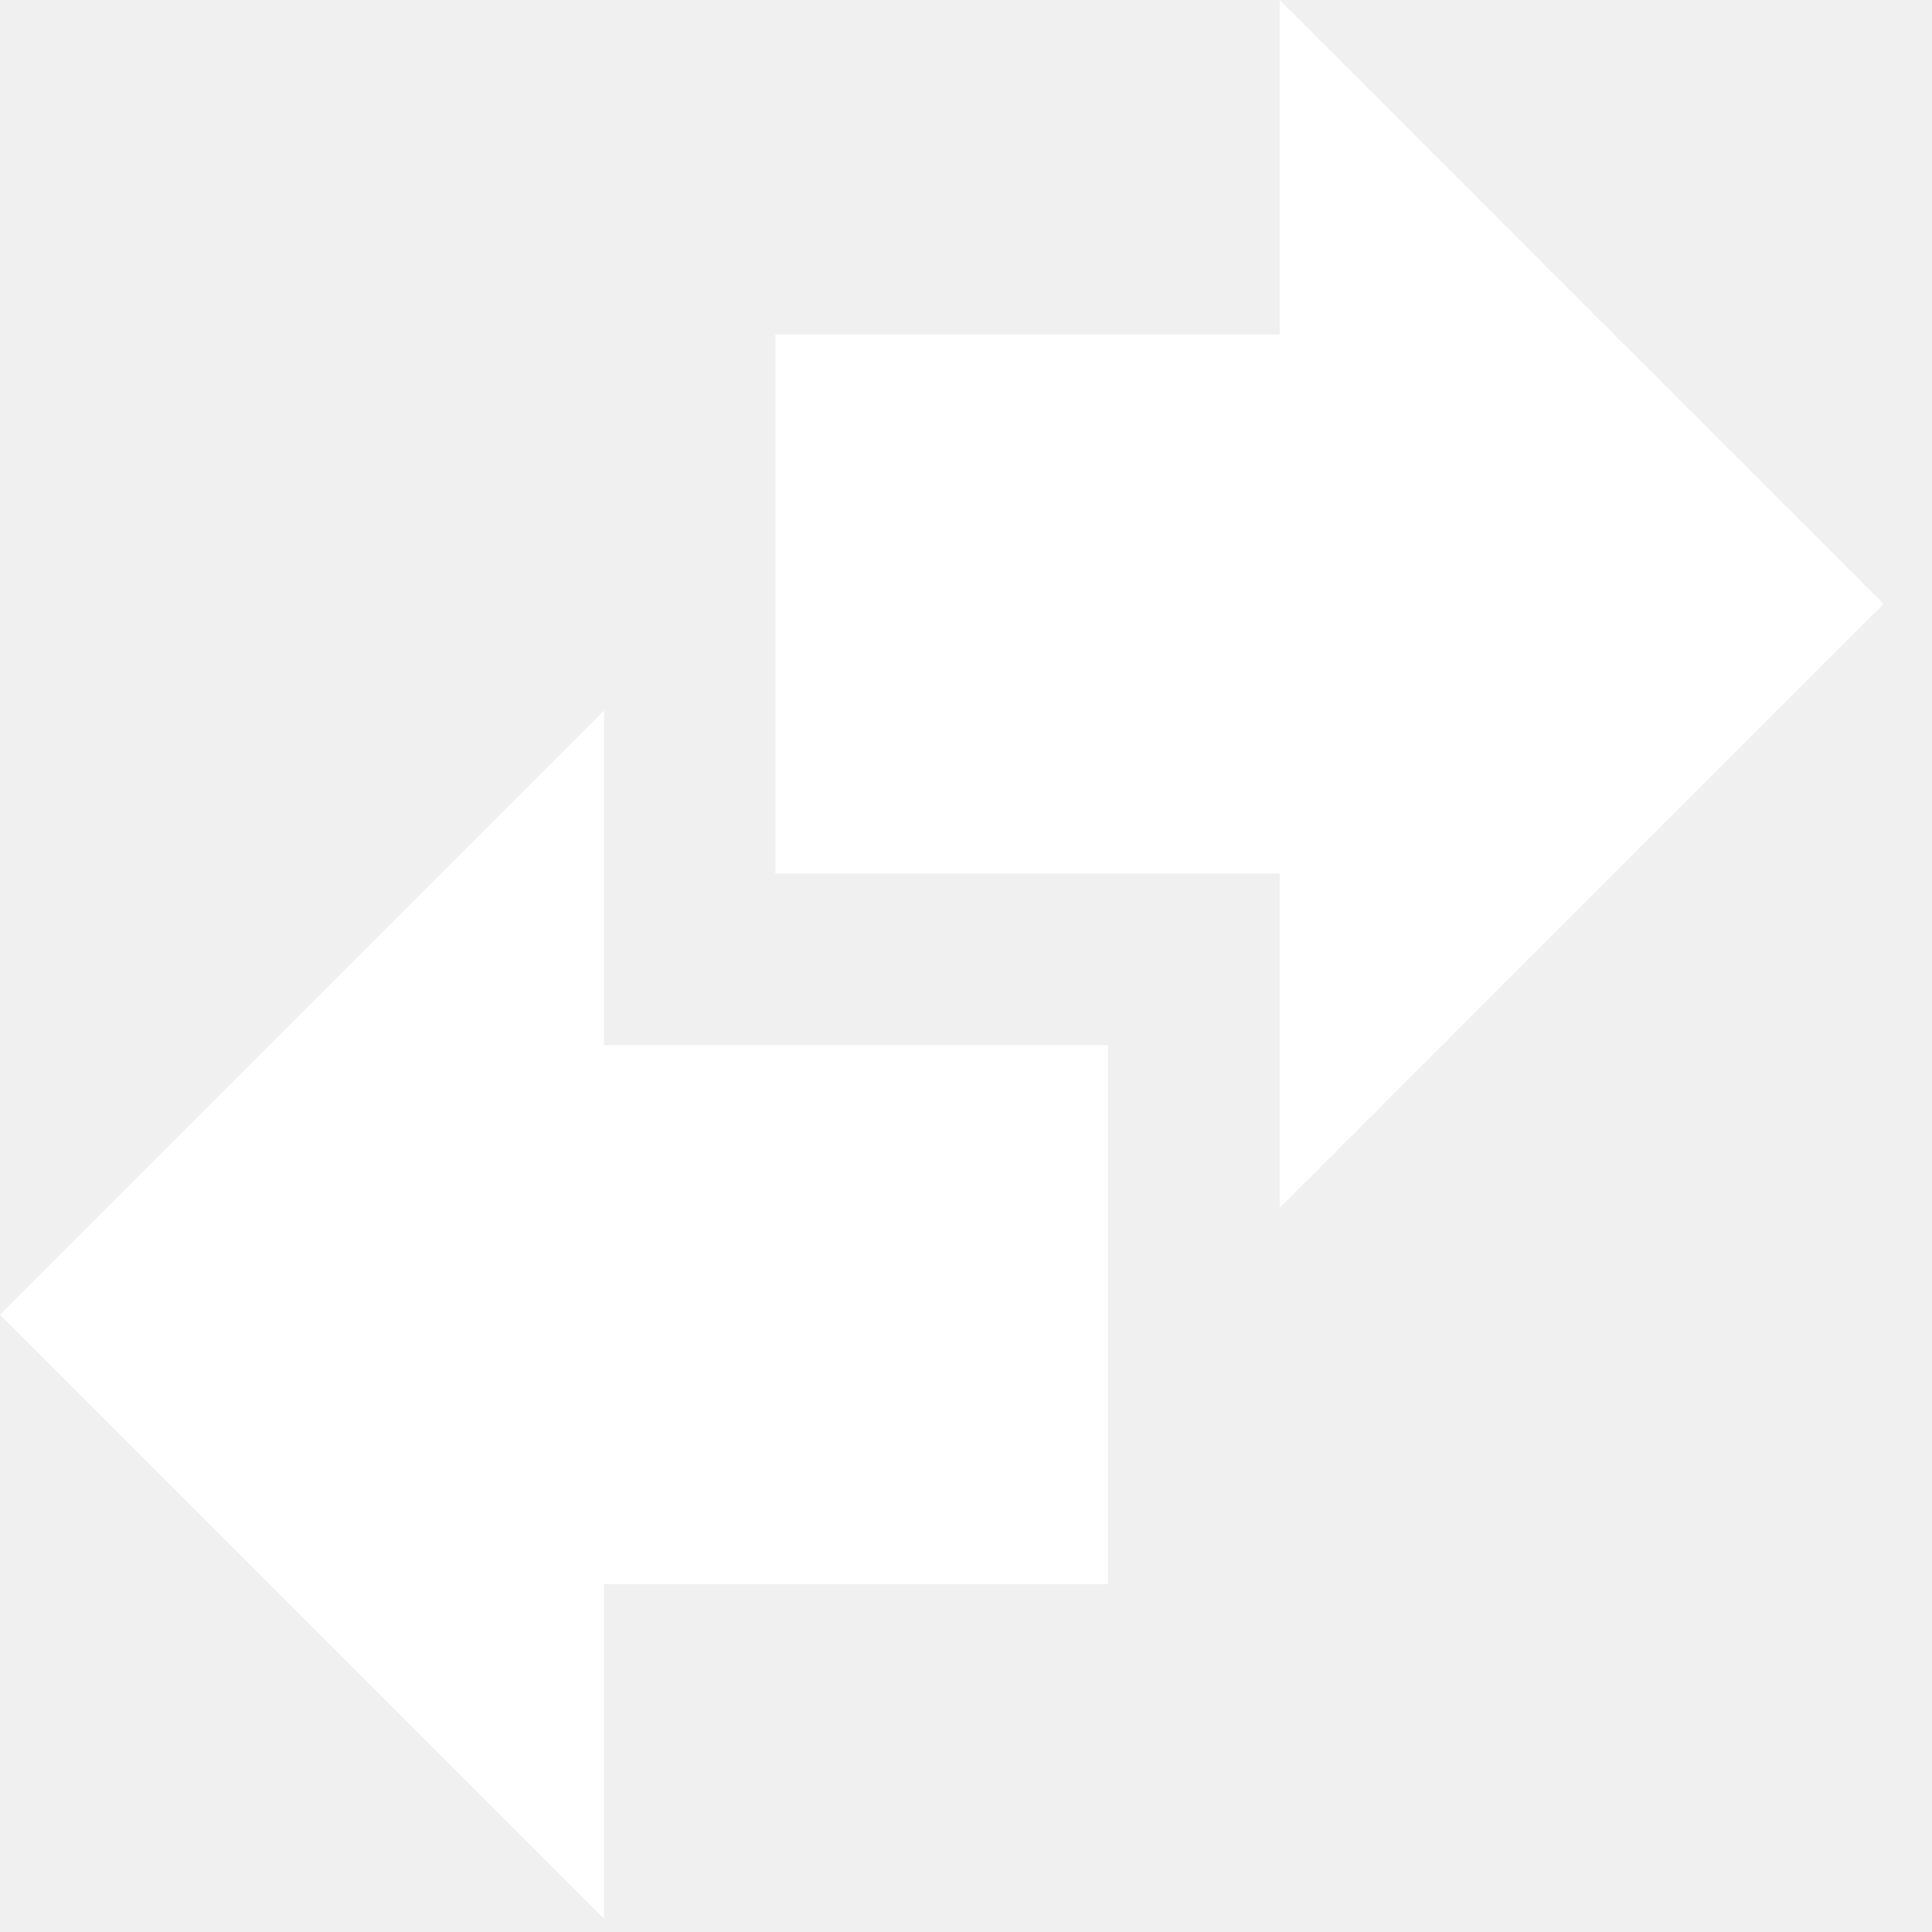
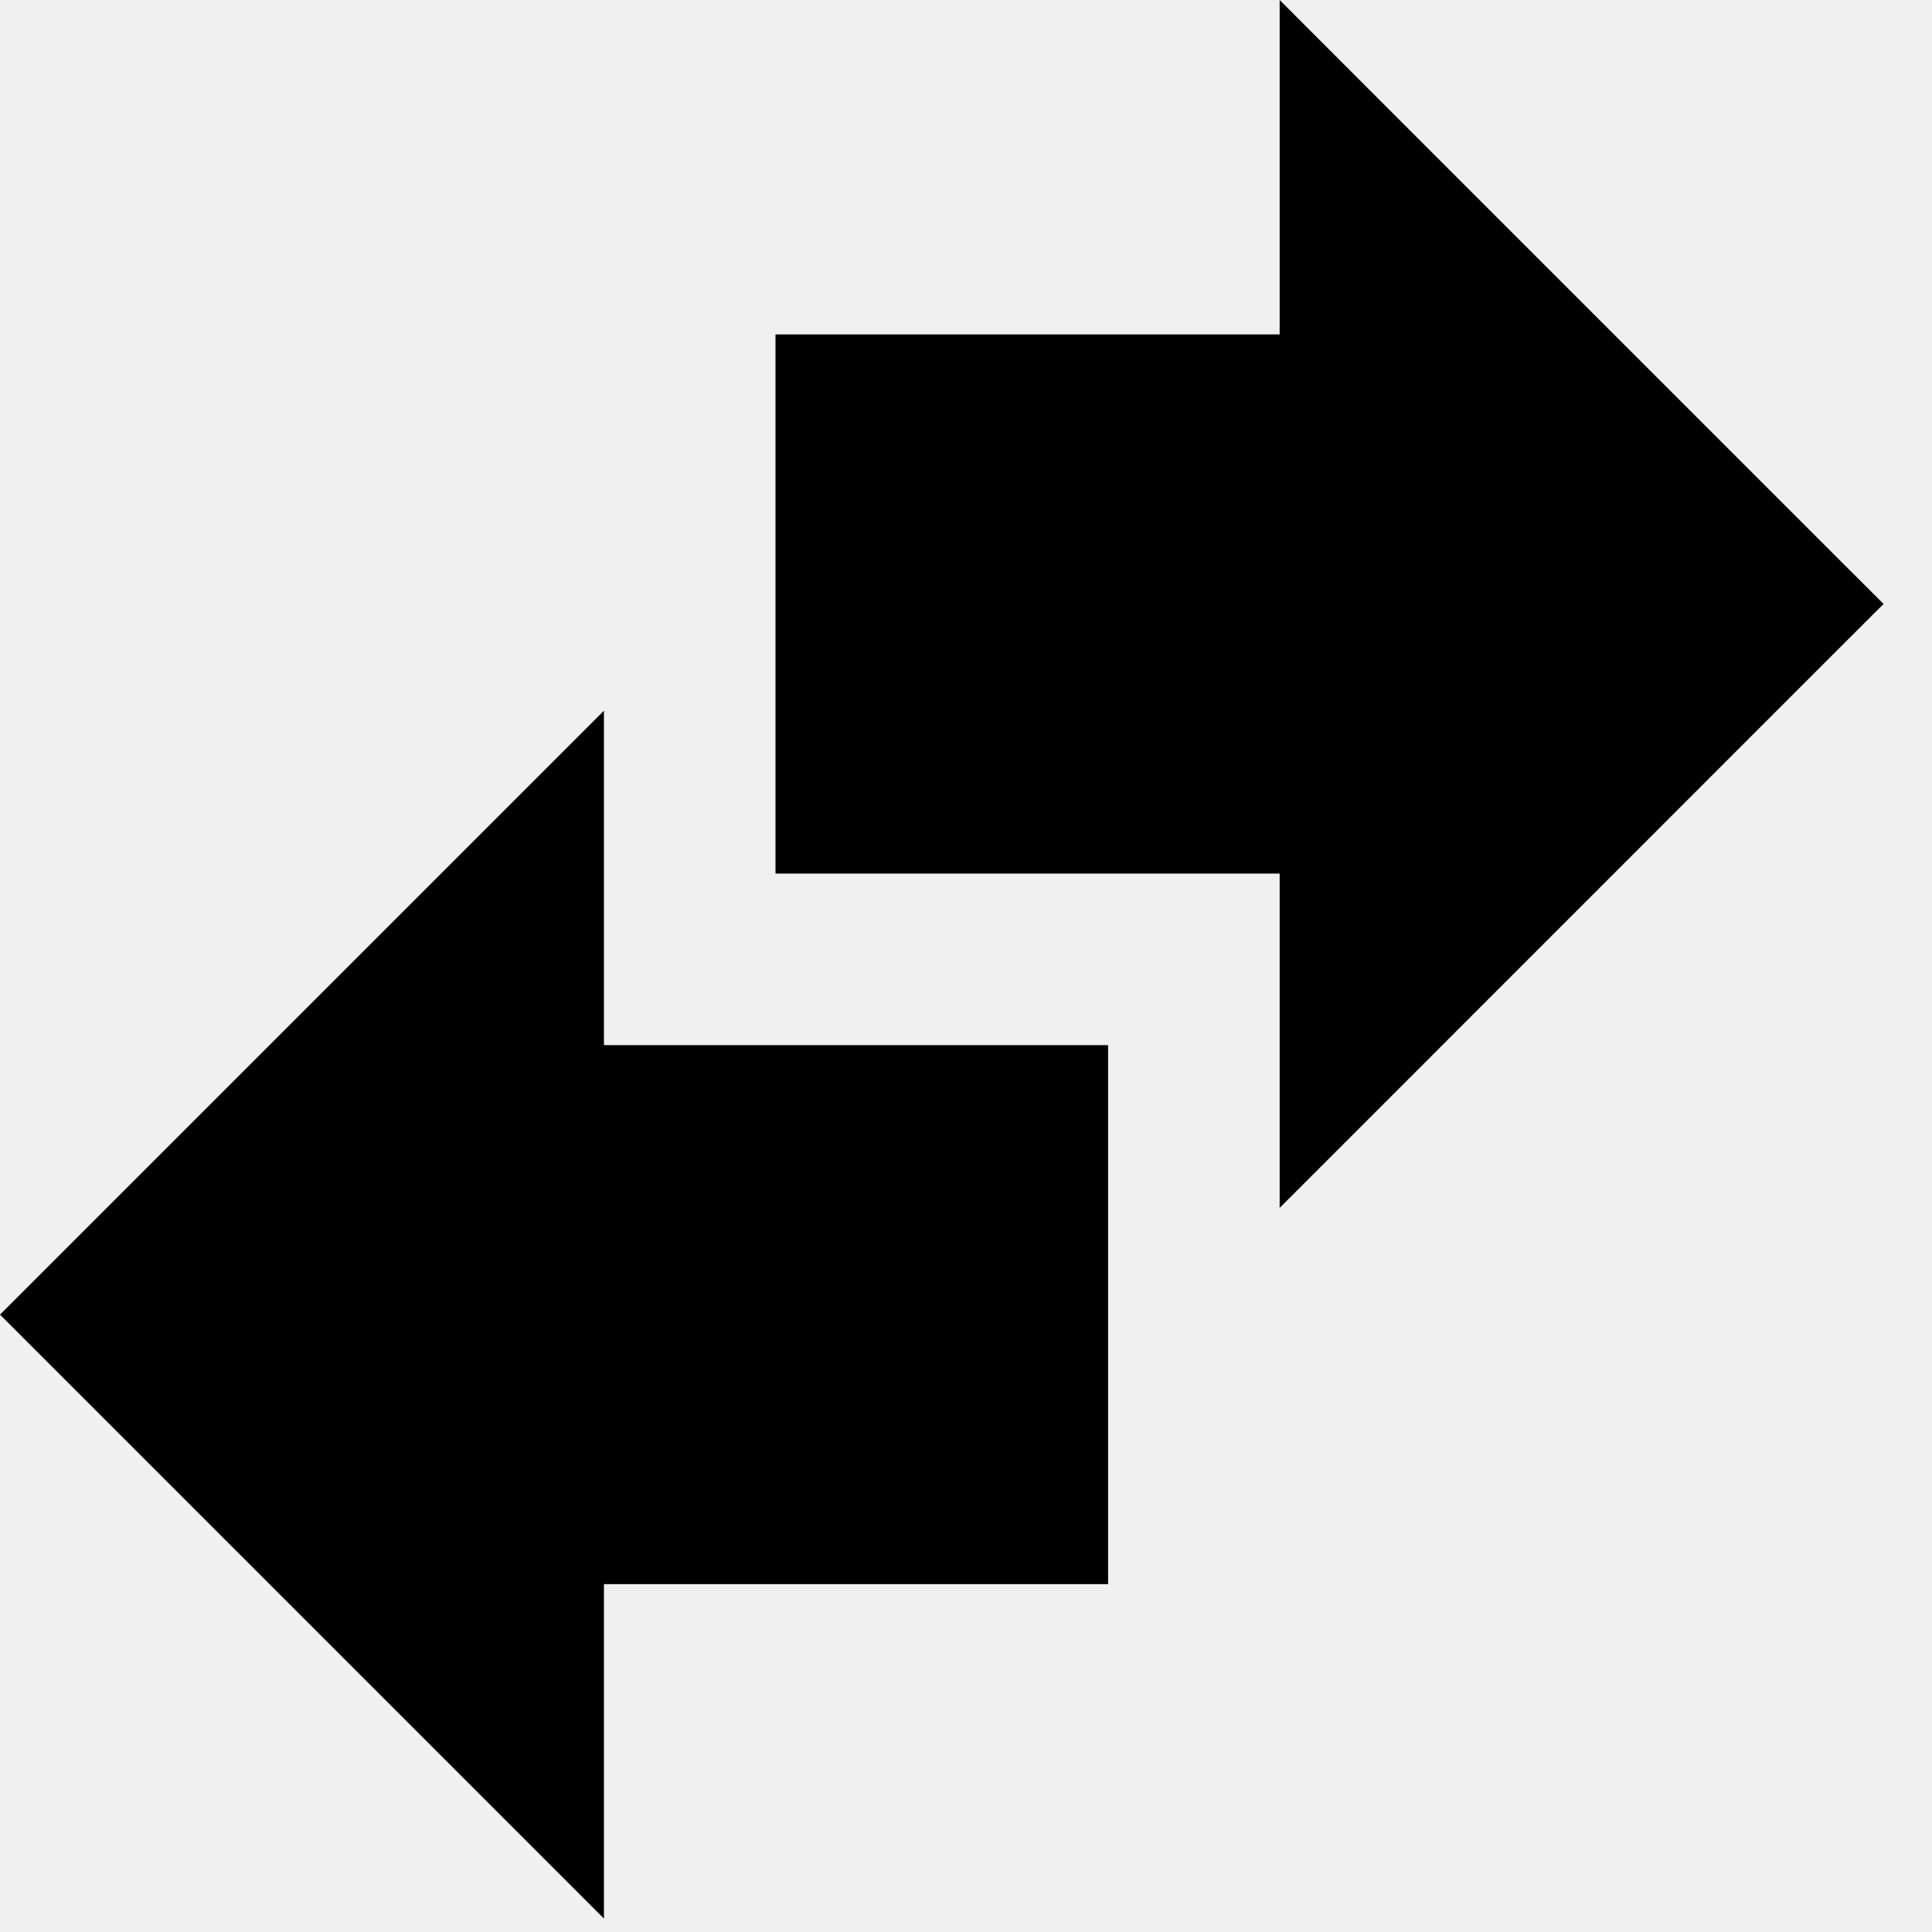
<svg xmlns="http://www.w3.org/2000/svg" width="20" height="20" viewBox="0 0 20 20" fill="none">
-   <path fill-rule="evenodd" clip-rule="evenodd" d="M13.247 0L14.669 1.423L18.909 5.663L19.499 6.252L18.909 6.841L14.669 11.082L13.247 12.504V9.043H8.028V3.462H13.247V0ZM6.252 7.357L4.83 8.779L0.589 13.02L0 13.609L0.589 14.198L4.83 18.439L6.252 19.861V16.399H11.471V10.819H6.252V7.357Z" fill="white" />
+   <path fill-rule="evenodd" clip-rule="evenodd" d="M13.247 0L14.669 1.423L18.909 5.663L19.499 6.252L18.909 6.841L14.669 11.082L13.247 12.504V9.043H8.028V3.462H13.247V0ZM6.252 7.357L4.83 8.779L0.589 13.02L0 13.609L0.589 14.198L4.83 18.439L6.252 19.861V16.399H11.471V10.819H6.252V7.357Z" fill="currentColor" />
</svg>
